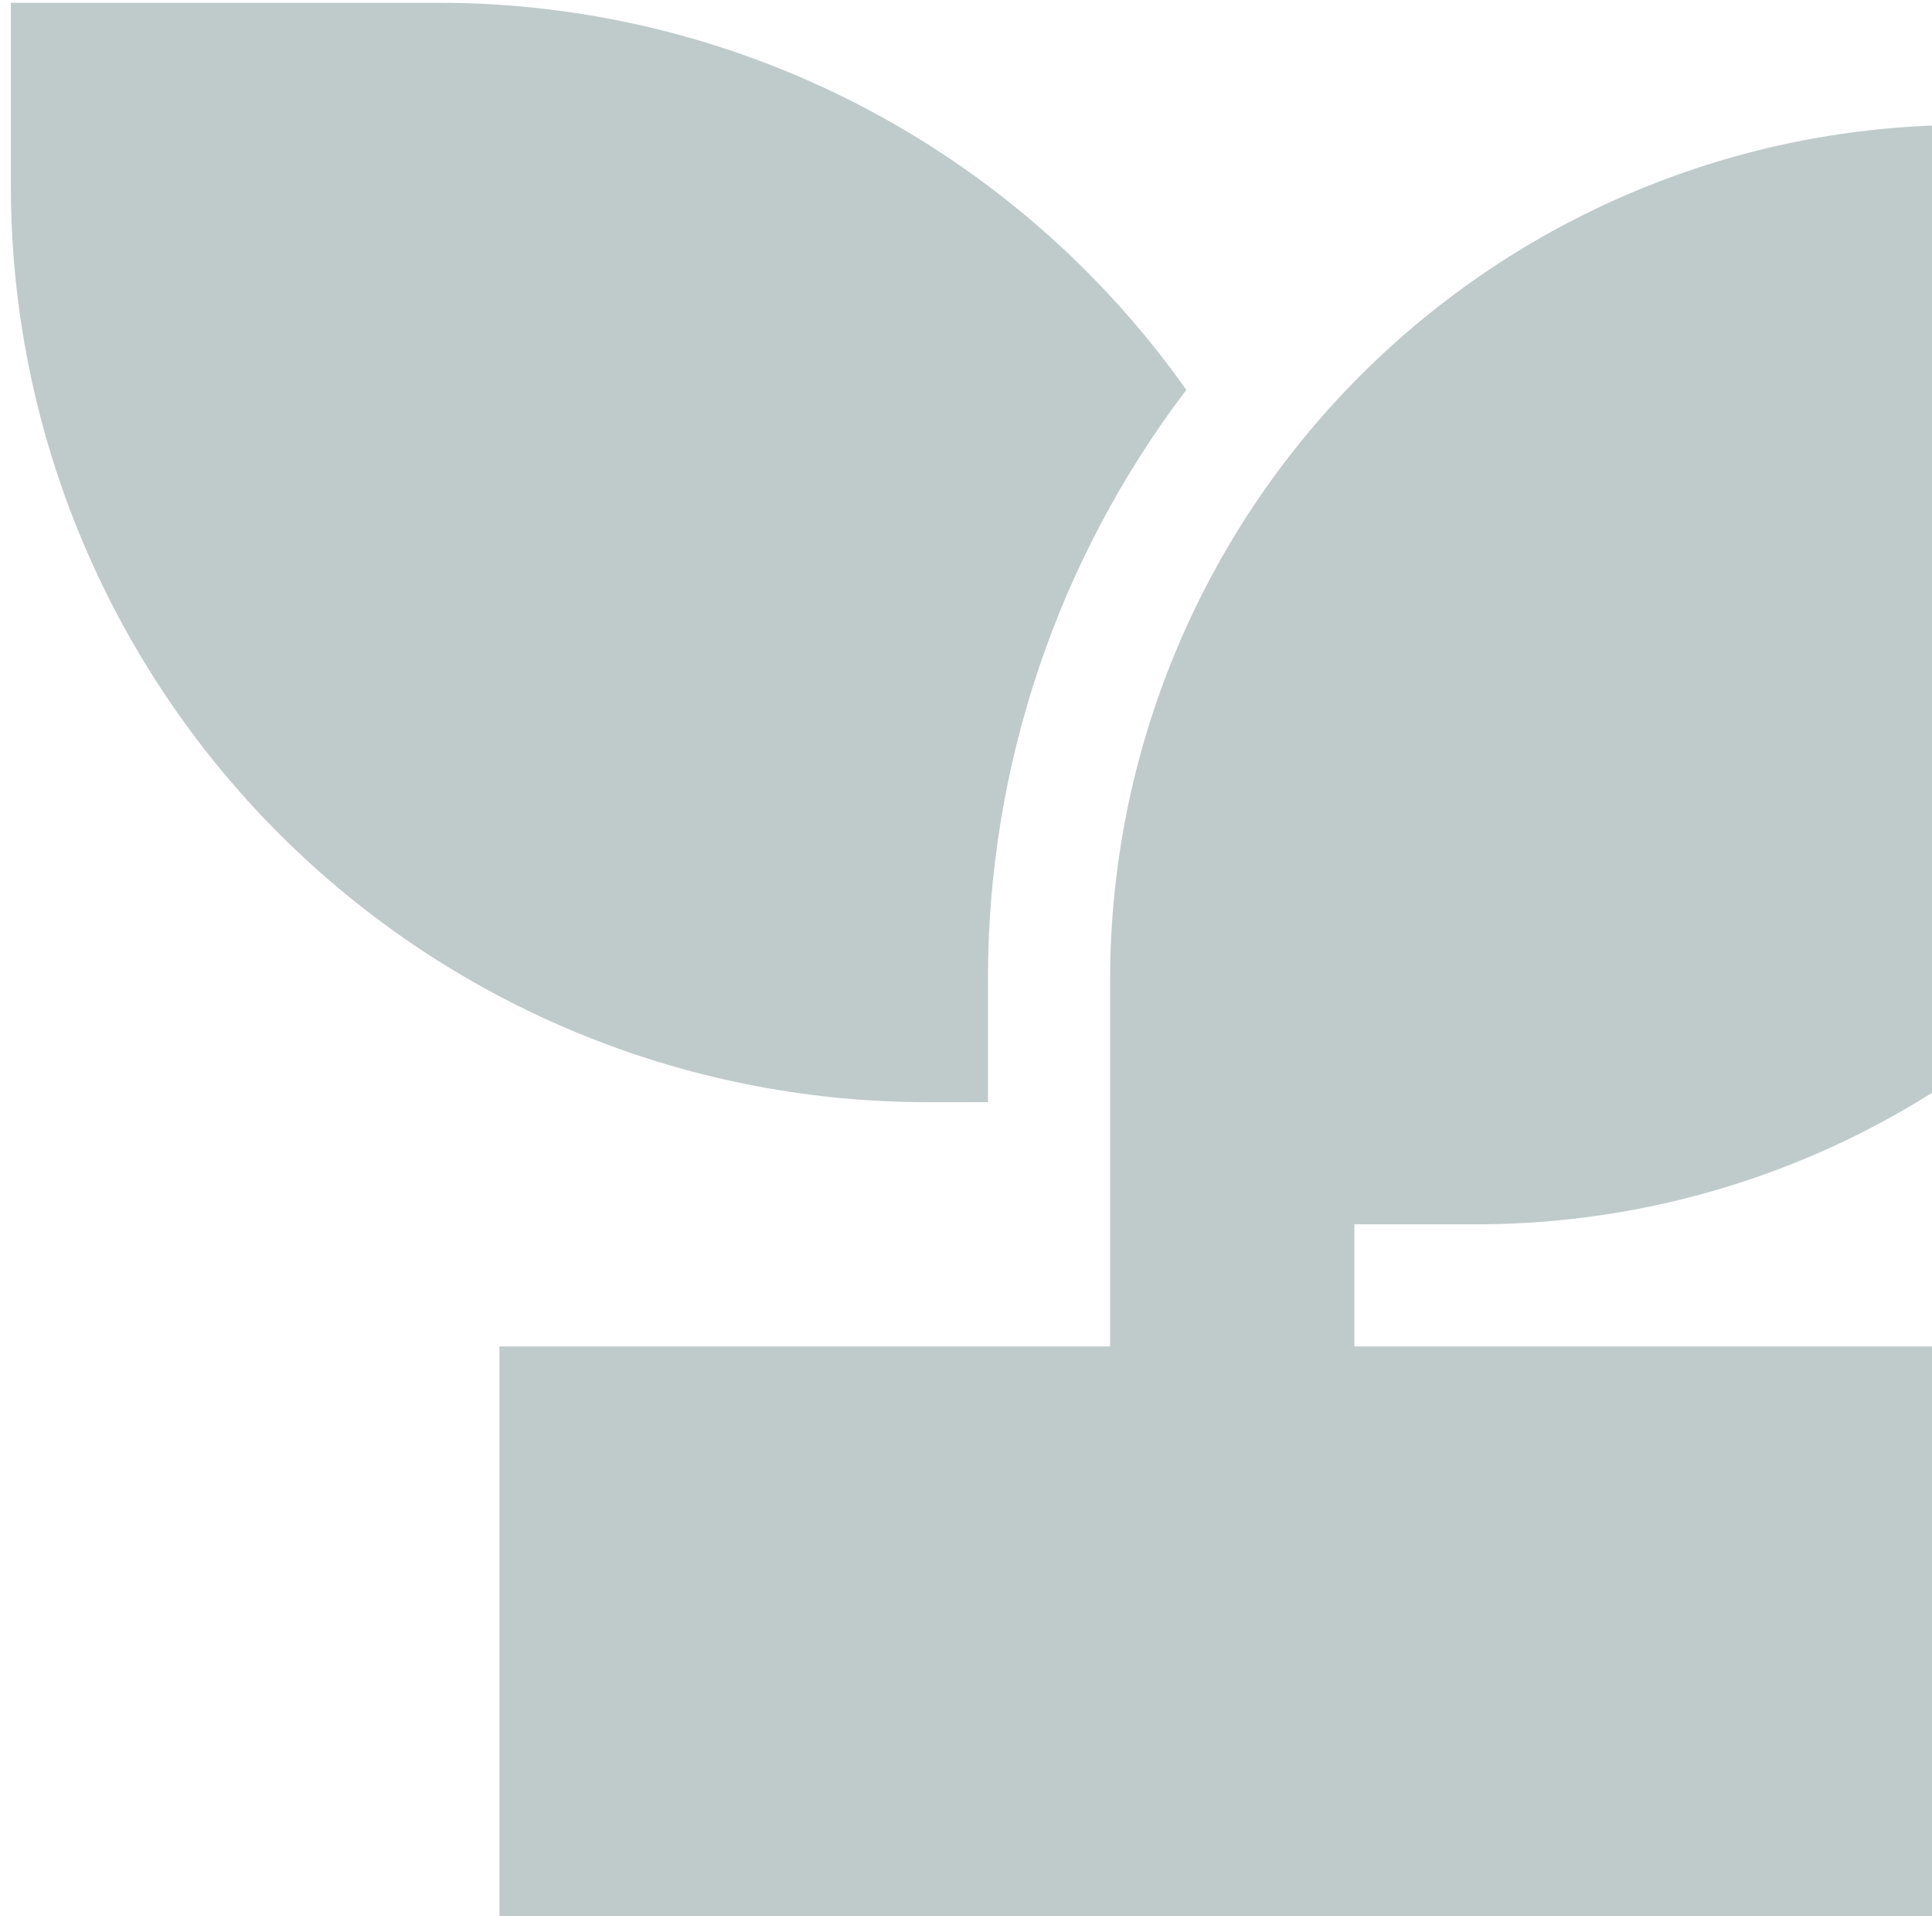
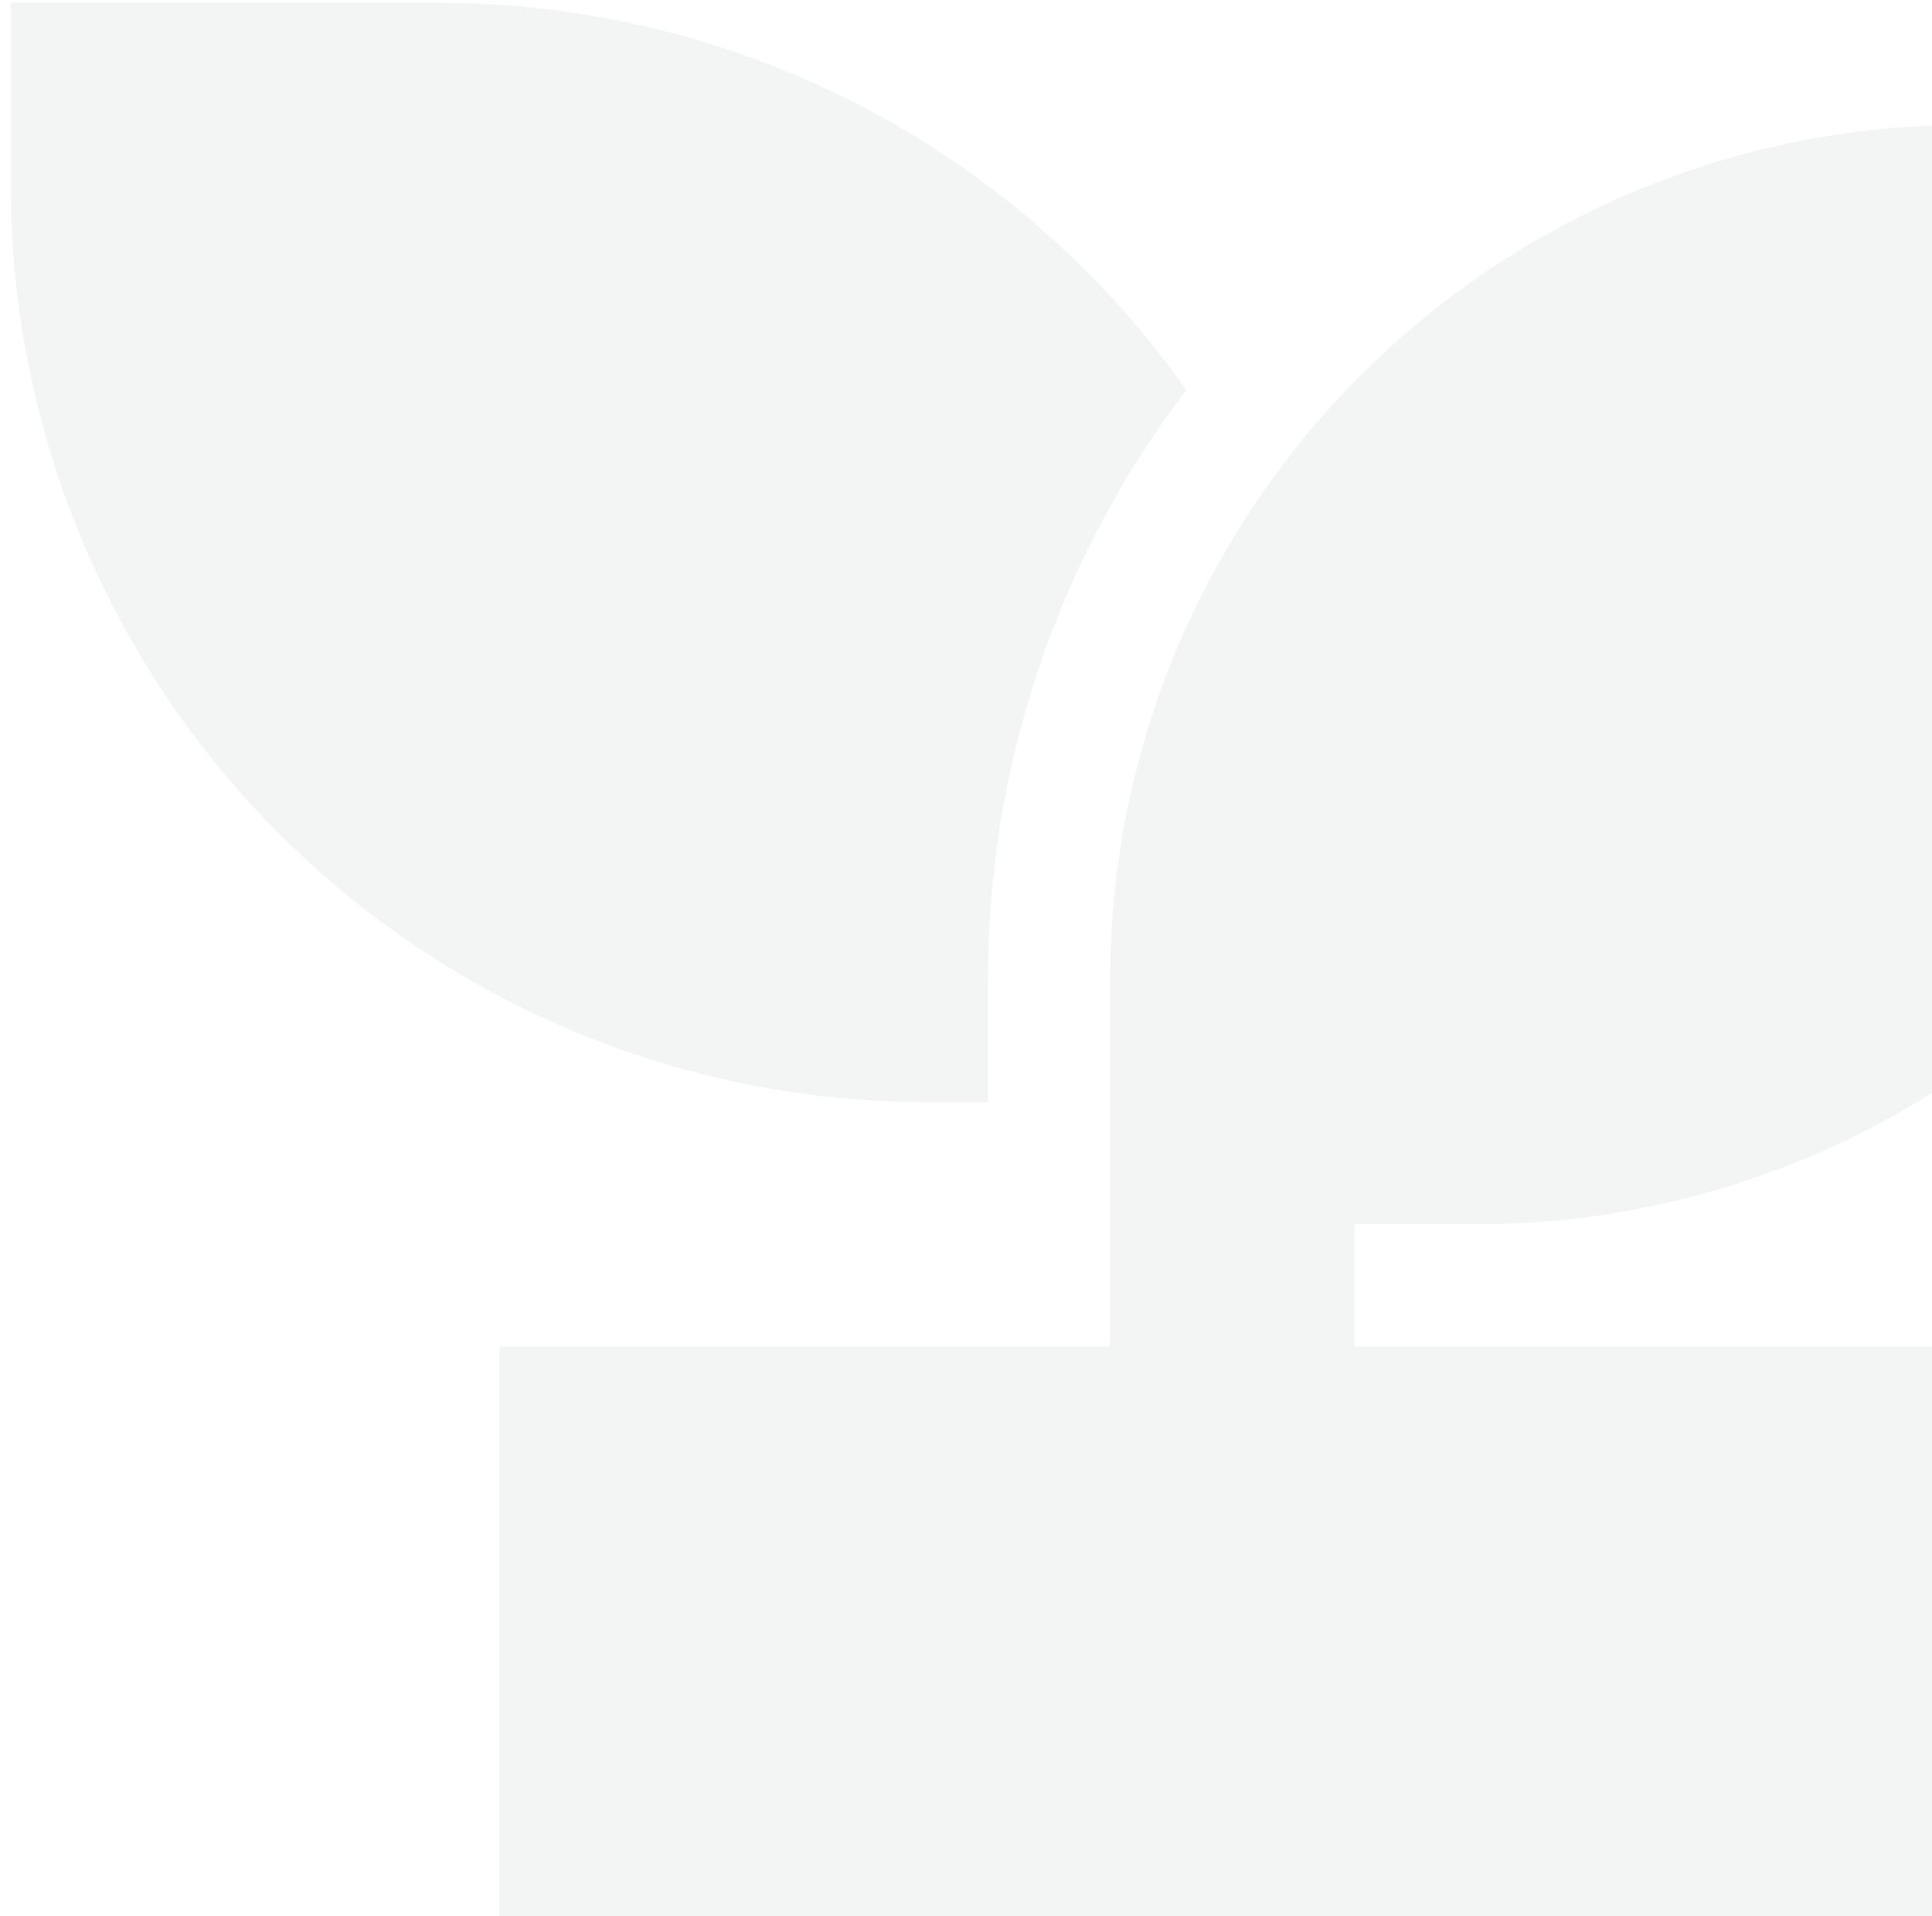
<svg xmlns="http://www.w3.org/2000/svg" width="116" height="115" viewBox="0 0 116 115" fill="none">
-   <path d="M139.985 7.5V22.167C139.985 35.781 134.577 48.838 124.95 58.465C115.323 68.092 102.266 73.5 88.652 73.5H81.319V80.833H117.985V132.167C117.985 136.057 116.44 139.787 113.689 142.538C110.939 145.288 107.208 146.833 103.319 146.833H44.652C40.762 146.833 37.032 145.288 34.281 142.538C31.53 139.787 29.985 136.057 29.985 132.167V80.833H66.652V58.833C66.652 45.219 72.06 32.162 81.687 22.535C91.314 12.908 104.371 7.5 117.985 7.5H139.985ZM26.319 0.167C35.118 0.16 43.791 2.267 51.606 6.311C59.422 10.355 66.151 16.218 71.228 23.406C63.484 33.591 59.299 46.038 59.319 58.833V66.167H55.652C41.065 66.167 27.076 60.372 16.761 50.058C6.446 39.743 0.652 25.754 0.652 11.167V0.167H26.319Z" fill="#00332C" fill-opacity="0.25" />
+   <path d="M139.985 7.5V22.167C139.985 35.781 134.577 48.838 124.95 58.465C115.323 68.092 102.266 73.5 88.652 73.5H81.319V80.833H117.985V132.167C117.985 136.057 116.44 139.787 113.689 142.538C110.939 145.288 107.208 146.833 103.319 146.833H44.652C40.762 146.833 37.032 145.288 34.281 142.538C31.53 139.787 29.985 136.057 29.985 132.167V80.833H66.652V58.833C66.652 45.219 72.06 32.162 81.687 22.535C91.314 12.908 104.371 7.5 117.985 7.5H139.985ZM26.319 0.167C35.118 0.16 43.791 2.267 51.606 6.311C59.422 10.355 66.151 16.218 71.228 23.406C63.484 33.591 59.299 46.038 59.319 58.833V66.167H55.652C41.065 66.167 27.076 60.372 16.761 50.058C6.446 39.743 0.652 25.754 0.652 11.167V0.167H26.319Z" fill="#00332C" fill-opacity="0.05" />
</svg>
